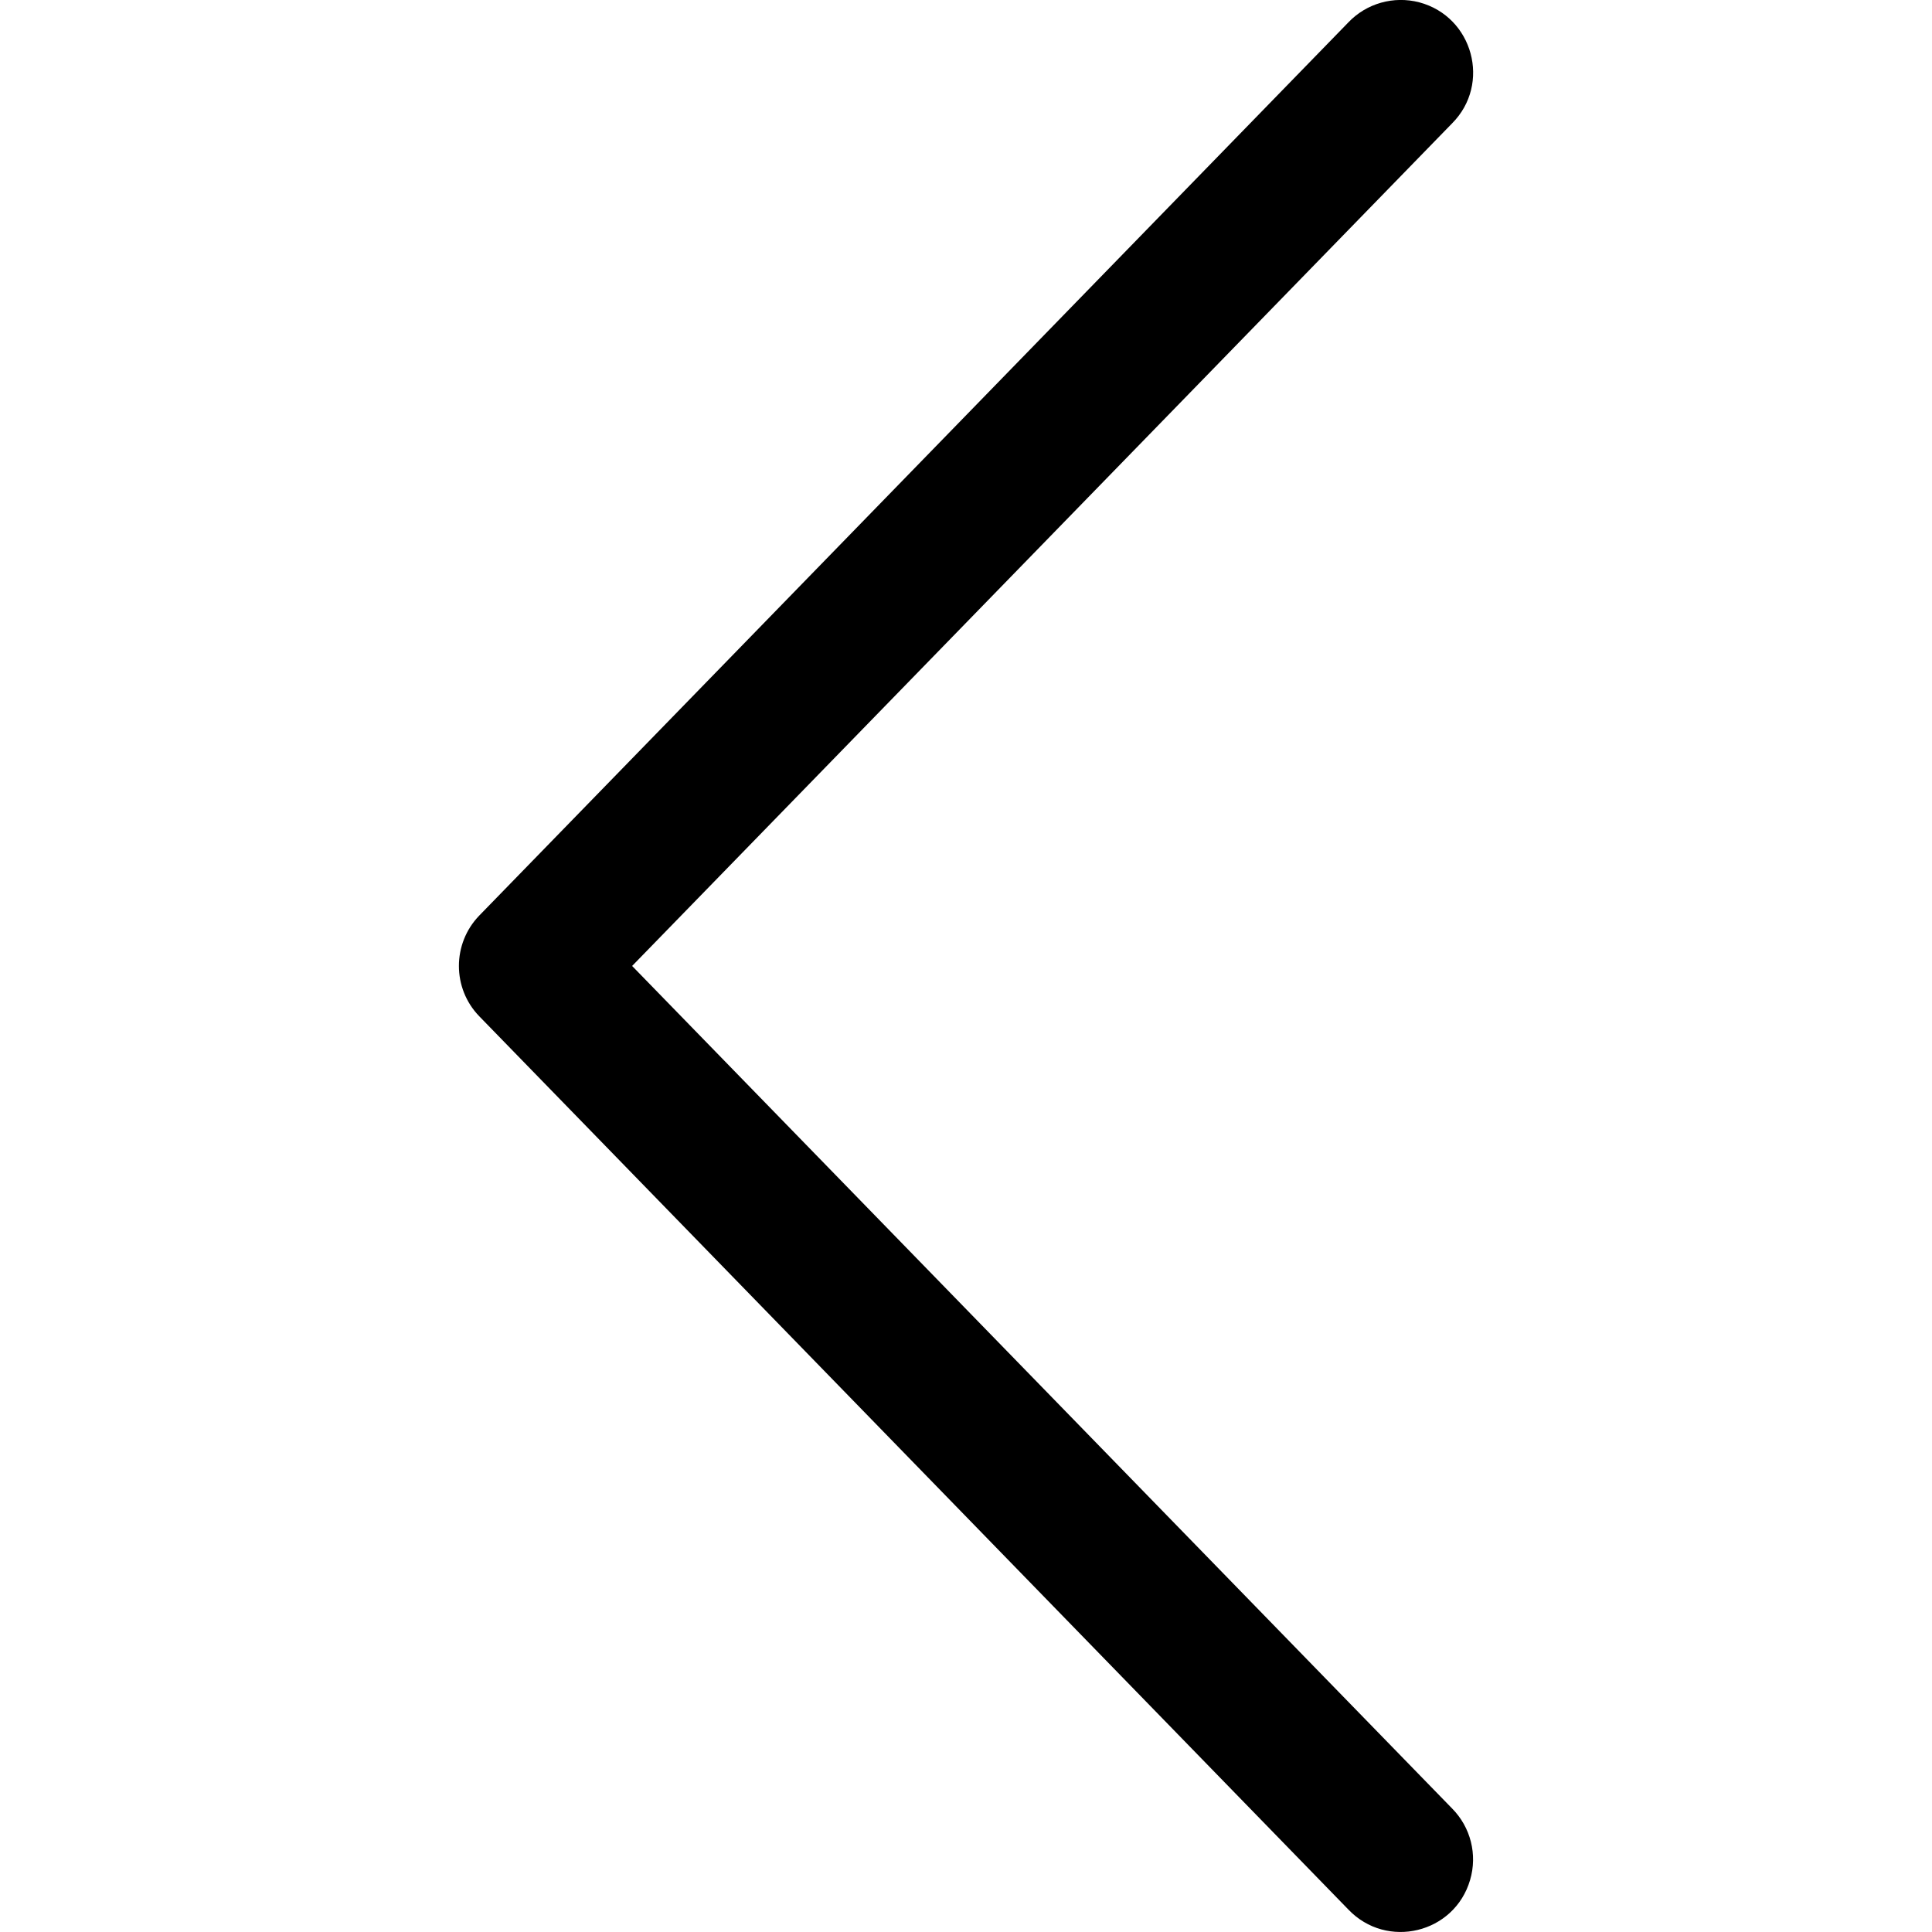
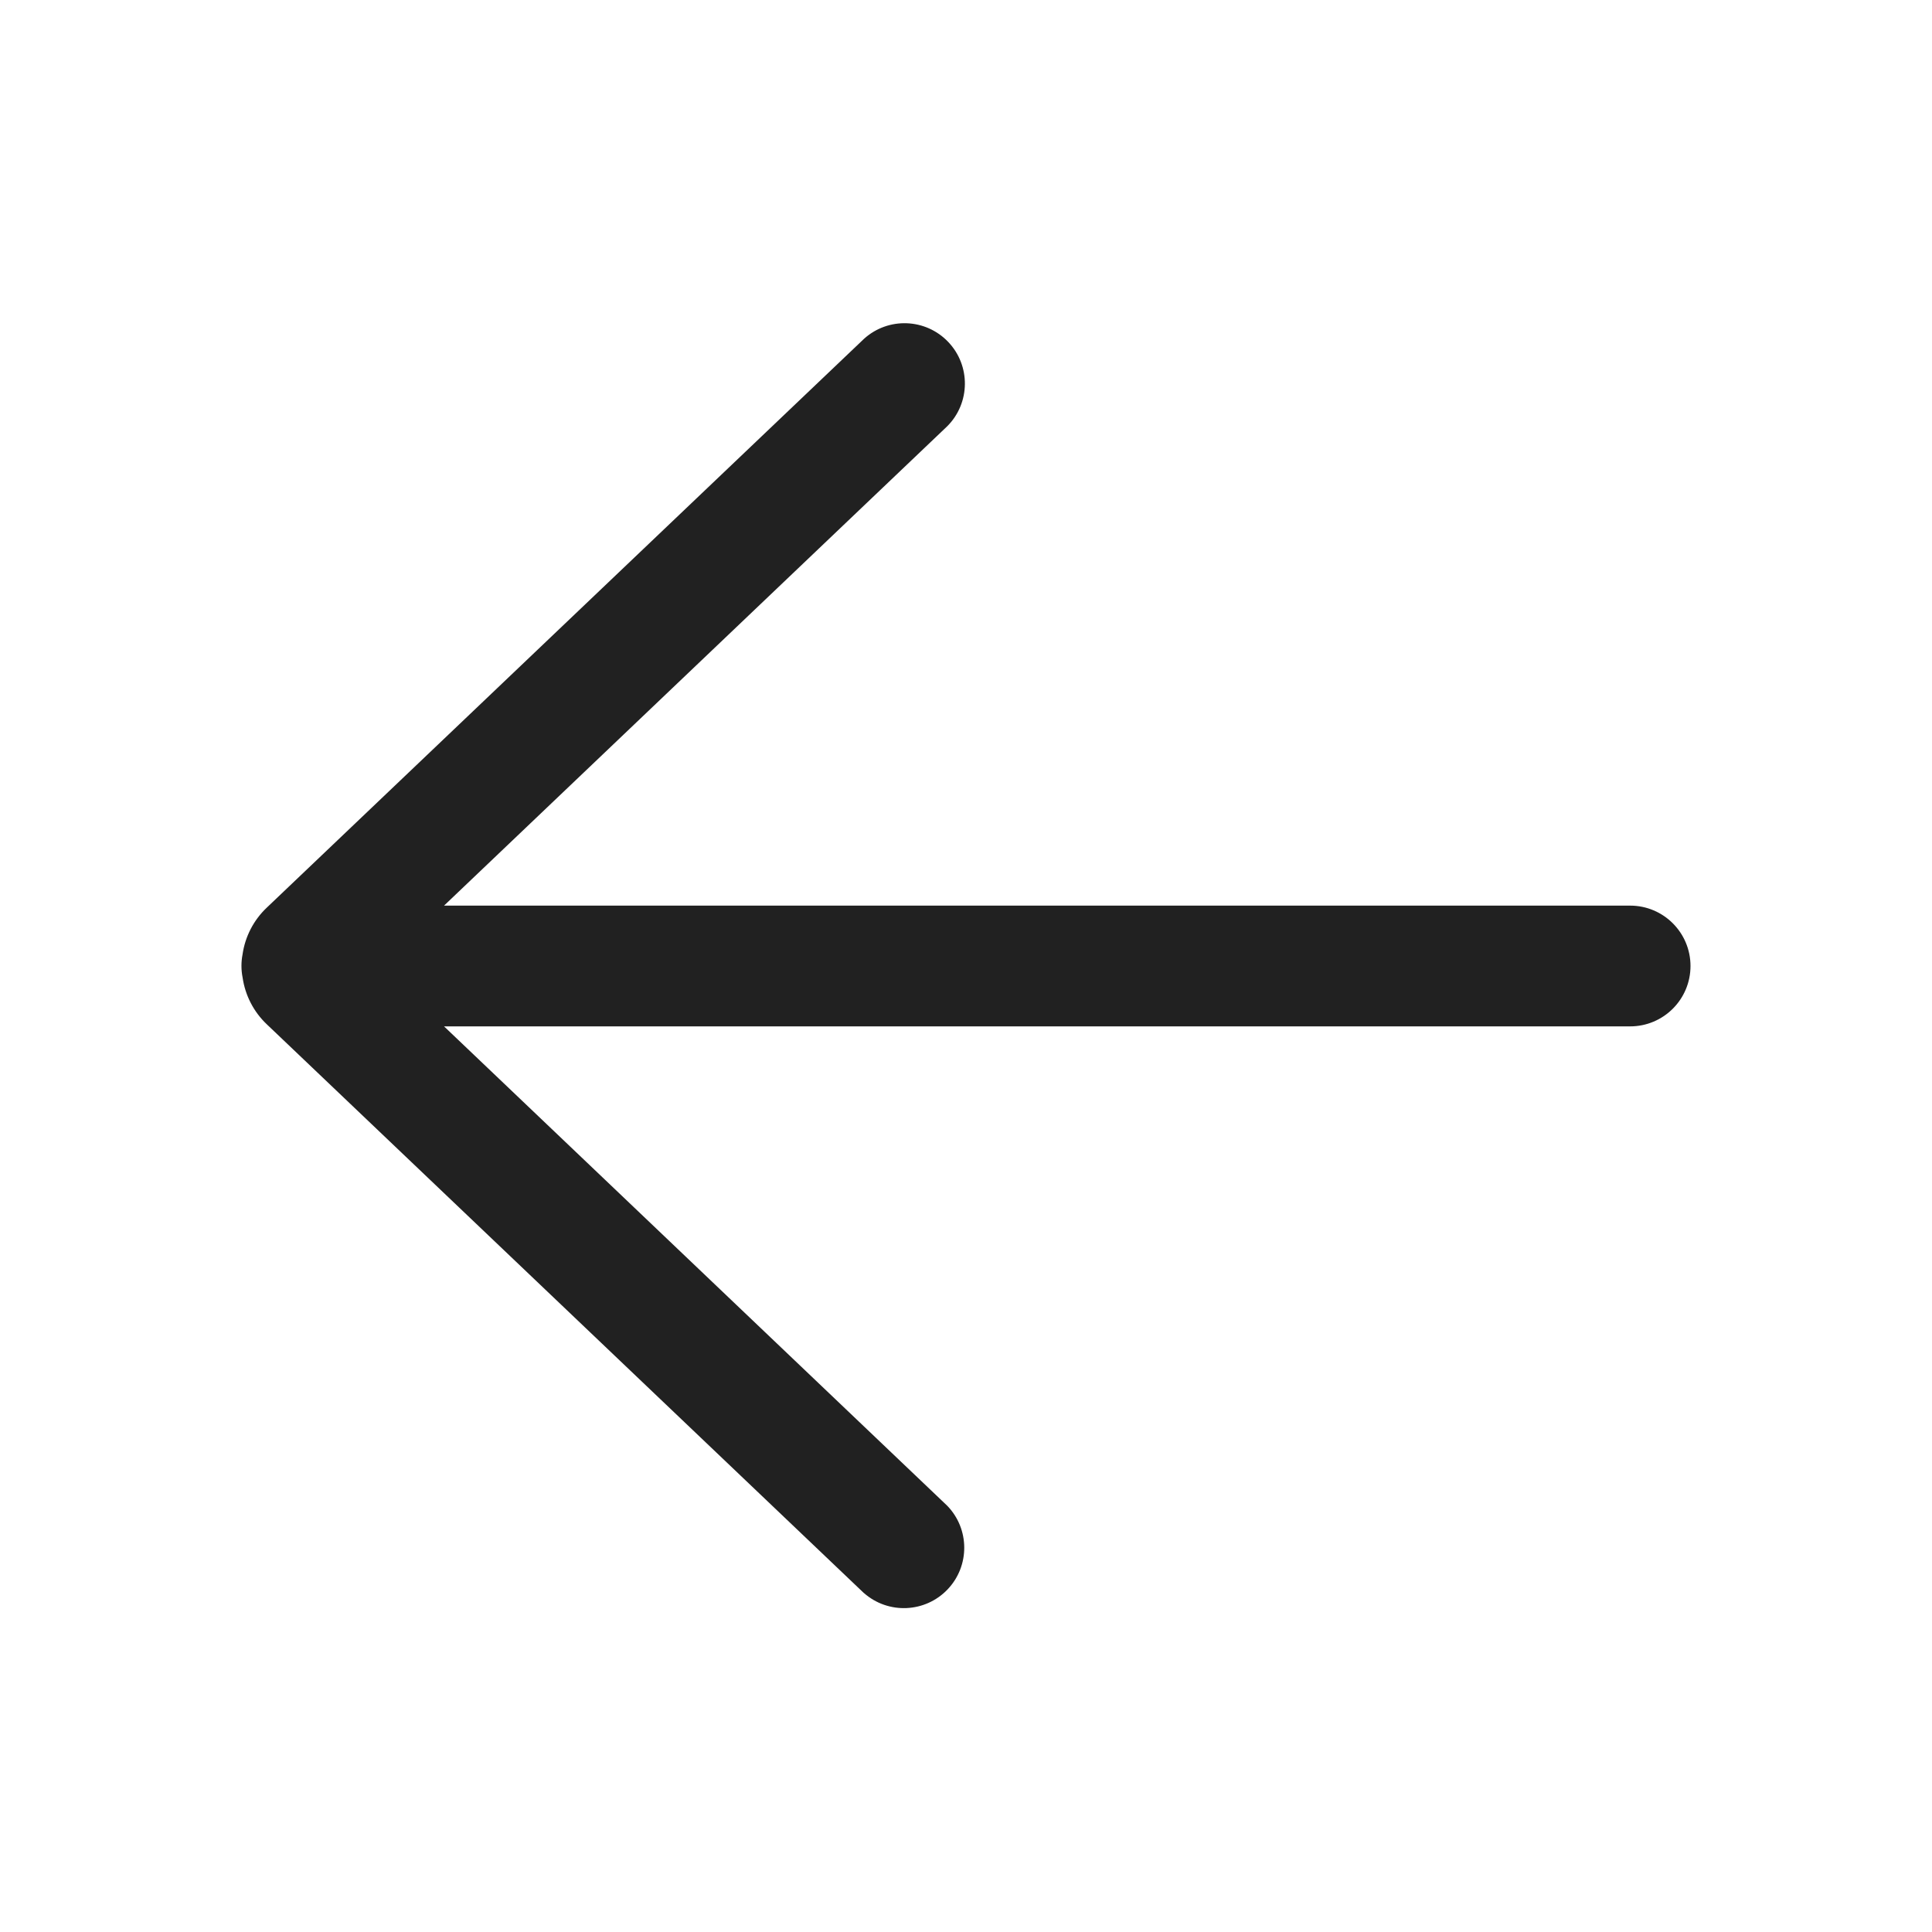
- <svg xmlns="http://www.w3.org/2000/svg" viewBox="185 25.257 24 24">
-   <path d="M 192.853 37.256 L 203.038 26.79 C 203.526 26.3 203.299 25.464 202.631 25.286 C 202.313 25.203 201.975 25.298 201.749 25.536 L 190.955 36.629 C 190.616 36.978 190.616 37.535 190.955 37.883 L 201.749 48.977 C 202.226 49.478 203.067 49.276 203.262 48.611 C 203.355 48.296 203.27 47.956 203.038 47.722 L 192.852 37.256 Z" style="" />
+ <svg xmlns="http://www.w3.org/2000/svg" viewBox="0 0 24 24">
+   <path d="M10.733 19.79a.75.75 0 0 0 1.034-1.085L5.516 12.75H20.25a.75.75 0 0 0 0-1.5H5.516l6.251-5.955a.75.75 0 0 0-1.034-1.086l-7.42 7.067a.995.995 0 0 0-.3.58.753.753 0 0 0 .001.289.995.995 0 0 0 .3.579l7.419 7.067z" fill="#212121" fill-rule="nonzero" />
</svg>
